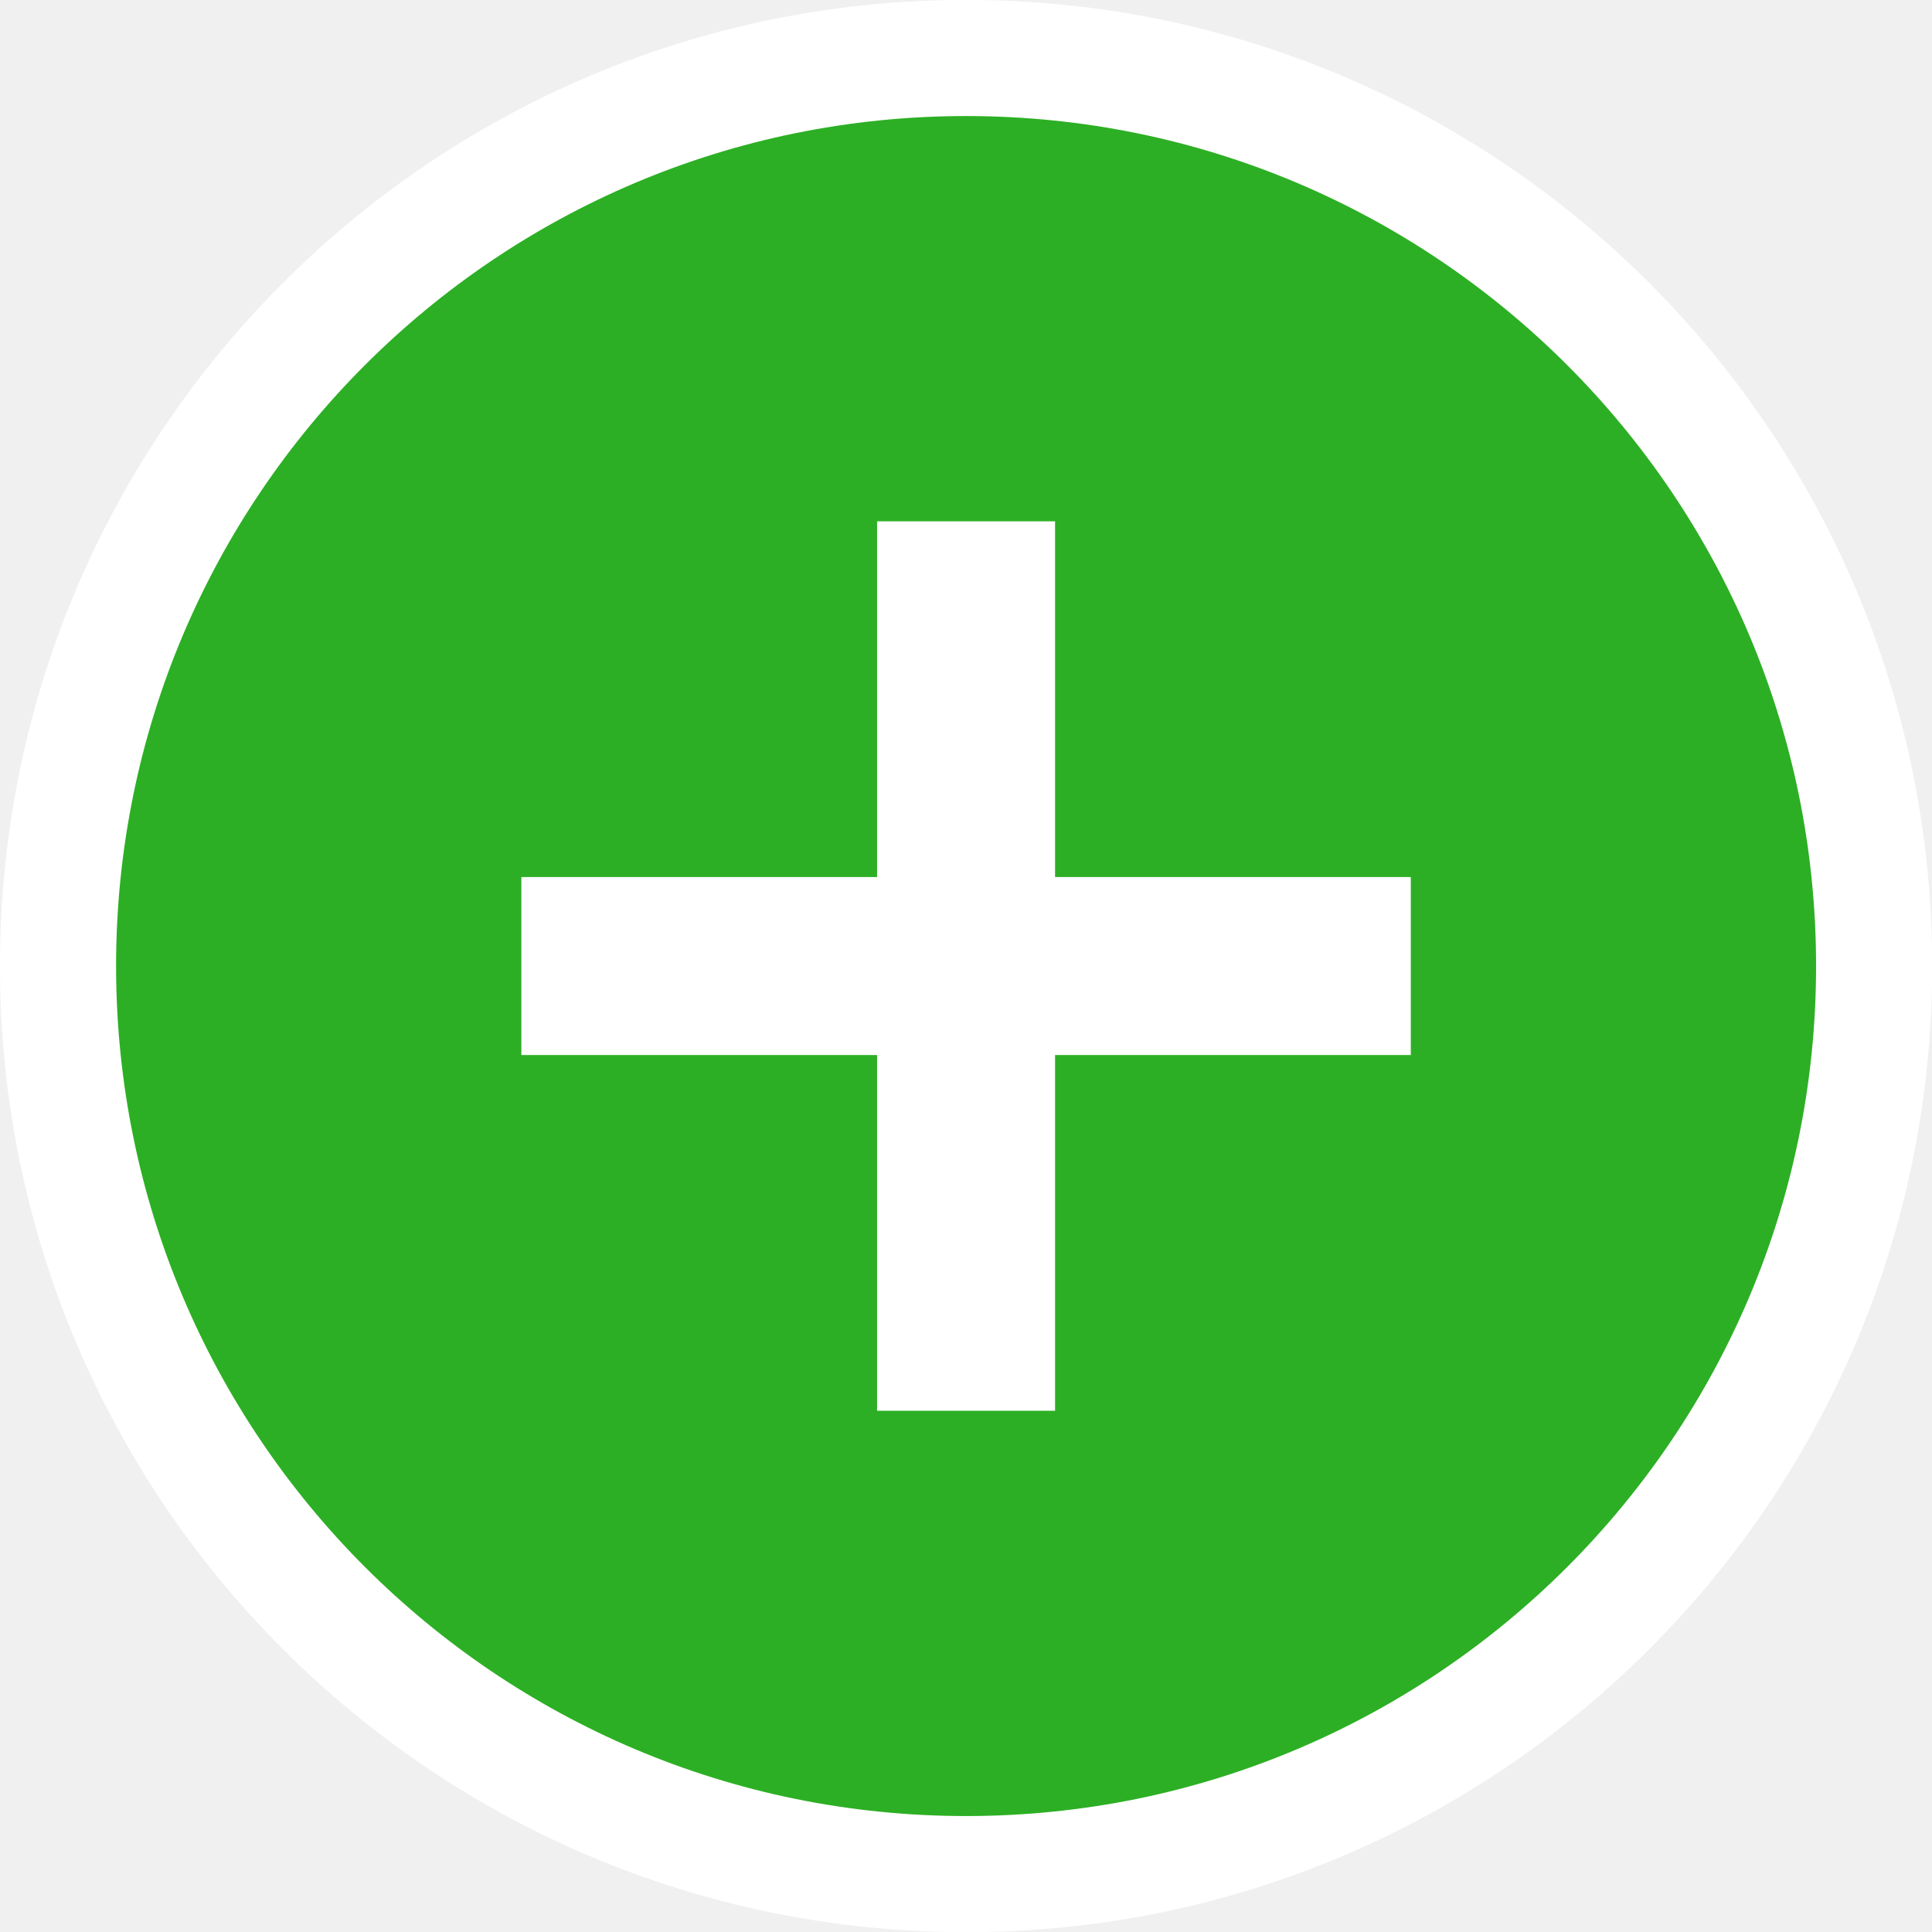
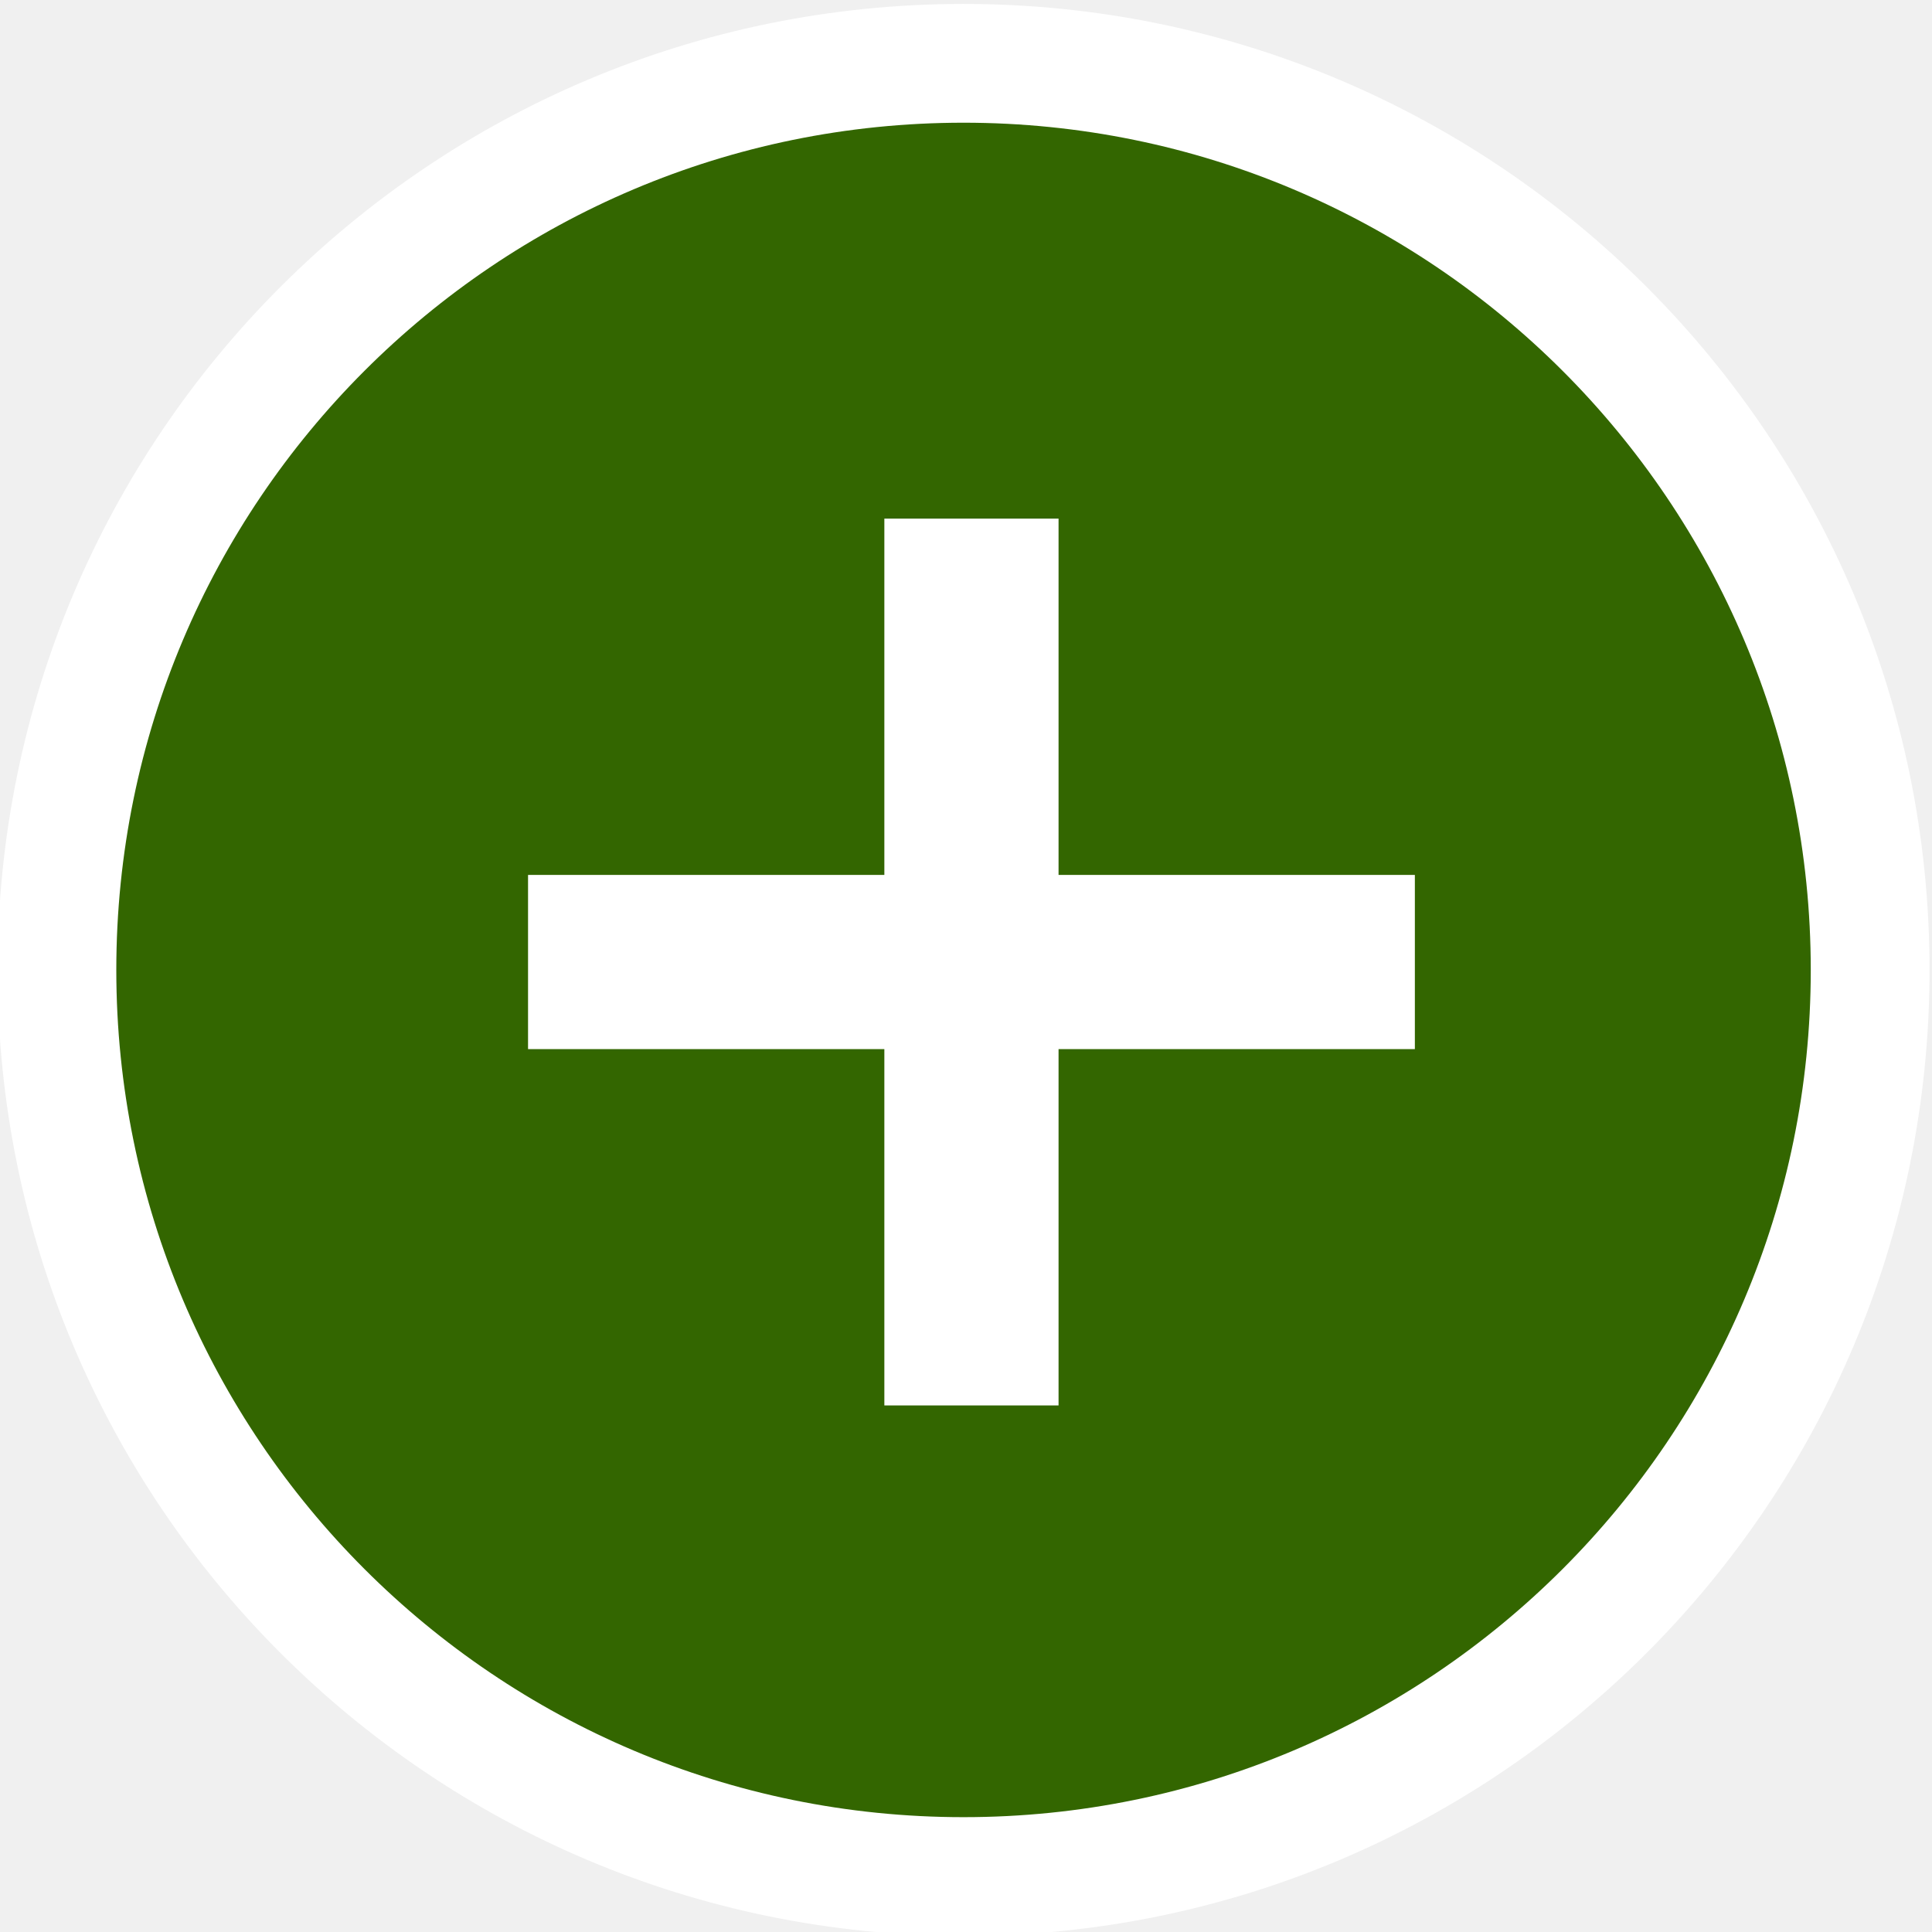
- <svg xmlns="http://www.w3.org/2000/svg" width="8.619mm" height="8.619mm" viewBox="0 0 8.619 8.619" version="1.1" id="svg8">
-   <defs id="defs2" />
+ <svg xmlns="http://www.w3.org/2000/svg" version="1.1" id="svg8" x="0px" y="0px" viewBox="0 0 24.4 24.4" style="enable-background:new 0 0 24.4 24.4;" xml:space="preserve">
+   <style type="text/css">
+ 	.st0{fill:#FFFFFF;}
+ 	.st1{fill:#336600;}
+ </style>
  <g id="layer1" transform="translate(-76.63114,-156.7503)">
-     <circle style="fill:#ffffff;fill-opacity:1;stroke-width:0.233" id="path26" cx="80.941" cy="161.06" r="4.31" />
-     <circle style="fill:#2caf24;fill-opacity:1;stroke-width:0.205" id="path26-1" cx="80.941" cy="161.06" r="3.792" />
-     <path id="path890" d="m 81.338,160.663 v -1.587 h -0.794 v 1.587 h -1.587 v 0.794 h 1.587 v 1.587 h 0.794 v -1.587 h 1.587 v -0.794 z m 0,0" style="fill:#ffffff;fill-rule:evenodd;stroke-width:0.265" />
+     <circle id="path26" class="st0" cx="88.8" cy="169" r="12.2" />
+     <circle id="path26-1" class="st1" cx="88.8" cy="169" r="10.7" />
+     <path id="path890" class="st0" d="M90,167.8v-4.5h-2.2v4.5h-4.5v2.2h4.5v4.5H90v-4.5h4.5v-2.2H90   z" />
  </g>
</svg>
